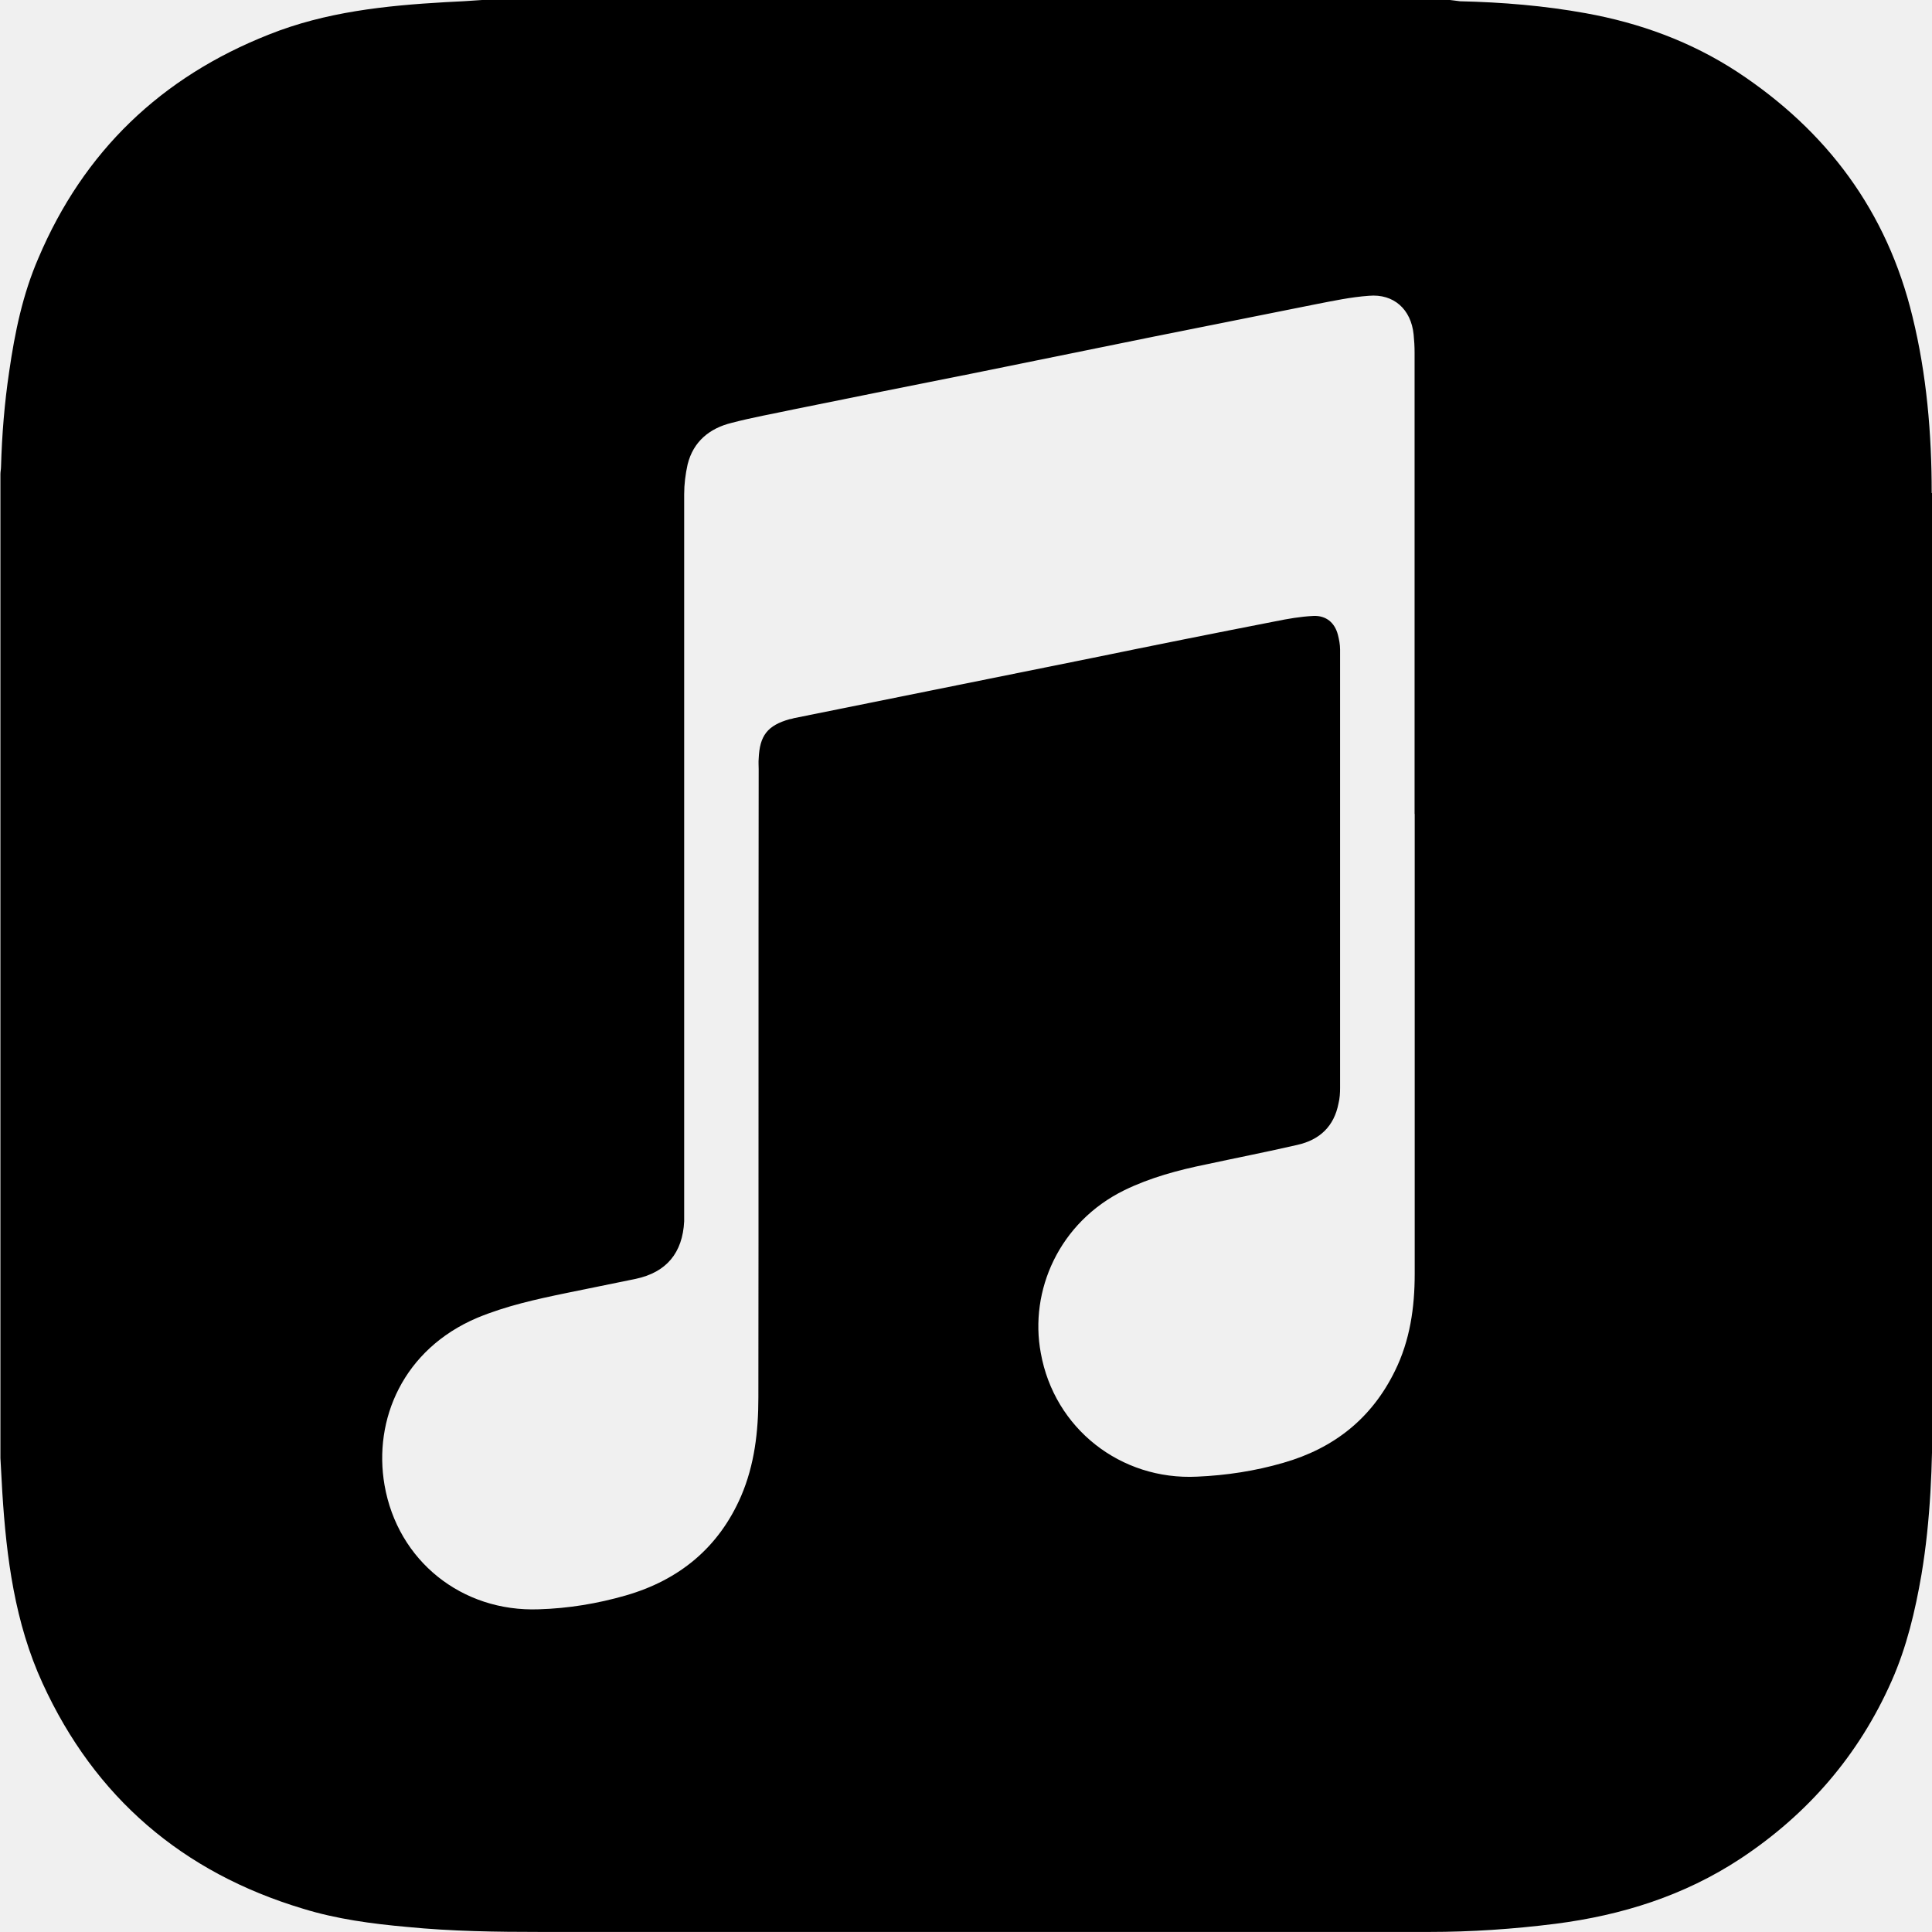
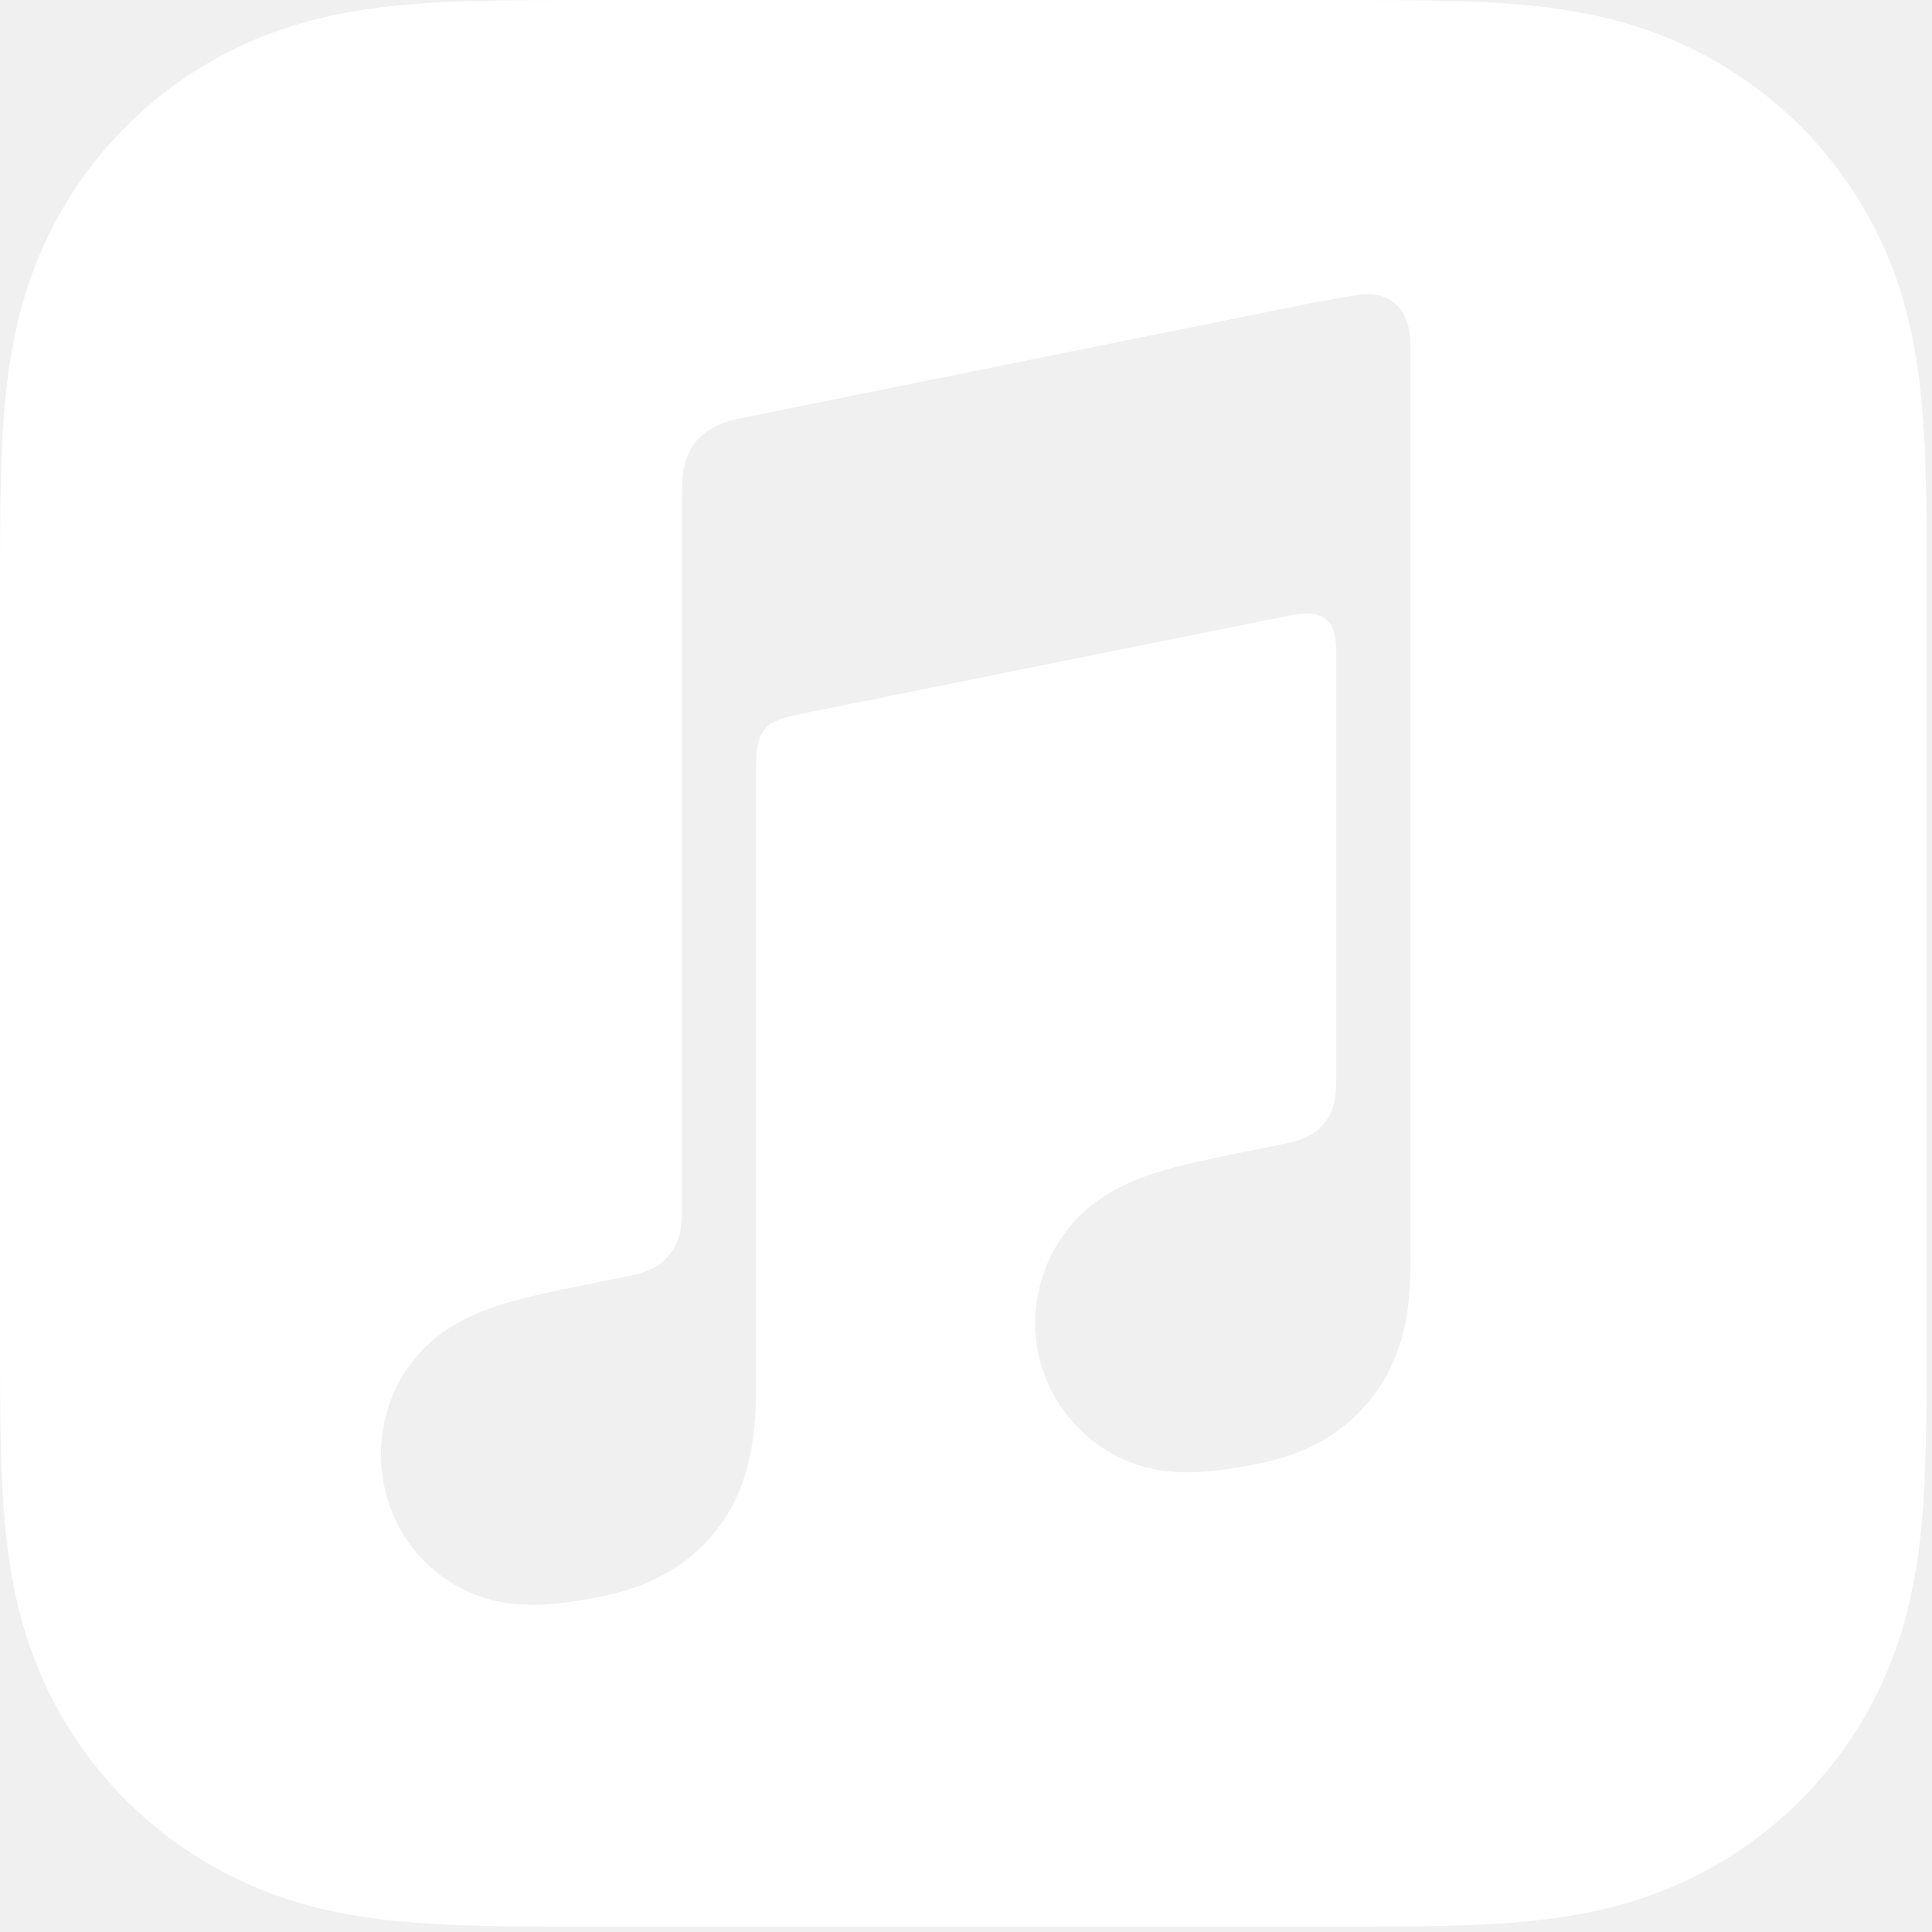
- <svg xmlns="http://www.w3.org/2000/svg" fill="#000000" width="800px" height="800px" viewBox="0 0 32 32">
-   <g id="SVGRepo_bgCarrier" stroke-width="0" />
-   <g id="SVGRepo_tracerCarrier" stroke-linecap="round" stroke-linejoin="round" />
-   <g id="SVGRepo_iconCarrier">
-     <path d="M31.995 8.167c0-0.984-0.083-1.964-0.318-2.922-0.422-1.745-1.417-3.078-2.906-4.057-0.766-0.5-1.609-0.807-2.505-0.969-0.688-0.125-1.385-0.182-2.083-0.198-0.052-0.005-0.109-0.016-0.167-0.021h-16.031c-0.203 0.016-0.406 0.026-0.609 0.036-0.995 0.057-1.984 0.161-2.922 0.536-1.781 0.703-3.068 1.932-3.818 3.703-0.26 0.599-0.391 1.234-0.484 1.88-0.078 0.521-0.12 1.047-0.135 1.573 0 0.042-0.010 0.083-0.010 0.125v16.297c0.010 0.188 0.021 0.375 0.031 0.563 0.068 1.089 0.208 2.167 0.667 3.167 0.865 1.891 2.318 3.135 4.313 3.734 0.557 0.172 1.141 0.25 1.724 0.302 0.74 0.073 1.479 0.083 2.219 0.083h14.708c0.698 0 1.396-0.047 2.094-0.135 1.099-0.141 2.13-0.464 3.063-1.078 1.12-0.74 1.964-1.719 2.505-2.943 0.25-0.563 0.391-1.161 0.495-1.766 0.151-0.901 0.182-1.813 0.182-2.724-0.005-5.063 0-10.125-0.005-15.188zM23.432 13.484v7.615c0 0.557-0.078 1.104-0.328 1.609-0.385 0.786-1.010 1.281-1.849 1.521-0.464 0.135-0.943 0.208-1.427 0.229-1.266 0.063-2.365-0.797-2.589-2.047-0.193-1.031 0.302-2.167 1.385-2.698 0.427-0.208 0.891-0.333 1.354-0.427 0.505-0.109 1.010-0.208 1.51-0.323 0.37-0.083 0.609-0.307 0.682-0.688 0.021-0.083 0.026-0.172 0.026-0.255 0-2.422 0-4.844 0-7.26 0-0.083-0.016-0.167-0.036-0.245-0.052-0.203-0.198-0.323-0.406-0.313-0.214 0.010-0.422 0.047-0.63 0.089-1.016 0.198-2.031 0.401-3.042 0.609l-4.932 0.995c-0.021 0.005-0.047 0.016-0.068 0.016-0.37 0.104-0.5 0.271-0.516 0.656-0.005 0.057 0 0.115 0 0.172-0.005 3.469 0 6.938-0.005 10.406 0 0.563-0.063 1.115-0.286 1.635-0.37 0.854-1.026 1.391-1.911 1.646-0.469 0.135-0.948 0.214-1.438 0.229-1.276 0.047-2.339-0.802-2.557-2.057-0.188-1.083 0.307-2.25 1.536-2.771 0.479-0.198 0.974-0.307 1.479-0.411 0.38-0.078 0.766-0.156 1.146-0.234 0.51-0.109 0.776-0.432 0.802-0.953v-0.198c0-3.948 0-7.896 0-11.844 0-0.167 0.021-0.333 0.057-0.495 0.094-0.38 0.365-0.599 0.729-0.688 0.339-0.089 0.688-0.151 1.031-0.224 0.979-0.198 1.953-0.396 2.932-0.589l3.026-0.615c0.896-0.177 1.786-0.359 2.682-0.536 0.292-0.057 0.589-0.12 0.885-0.141 0.411-0.036 0.698 0.224 0.74 0.641 0.010 0.099 0.016 0.198 0.016 0.297 0 2.547 0 5.094 0 7.641z" />
+ <svg xmlns="http://www.w3.org/2000/svg" version="1.1" id="Artwork" x="0px" y="0px" width="361px" height="361px" viewBox="0 0 361 361" style="enable-background:new 0 0 361 361;" xml:space="preserve">
+   <style type="text/css">
+ 	.st0{fill-rule:evenodd;clip-rule:evenodd;fill:#FFFFFF;}
+ </style>
+   <g id="Layer_5">
+ </g>
+   <g>
+     <g>
+       <path class="st0" d="M359.98,99.71c-0.02-3.62-0.06-7.24-0.16-10.86c-0.21-7.89-0.68-15.84-2.08-23.64    c-1.42-7.92-3.75-15.29-7.41-22.49c-3.6-7.07-8.3-13.53-13.91-19.14c-5.61-5.61-12.08-10.31-19.15-13.91    c-7.19-3.66-14.56-5.98-22.47-7.41c-7.8-1.4-15.76-1.87-23.65-2.08c-3.62-0.1-7.24-0.14-10.86-0.16C255.99,0,251.69,0,247.39,0    H112.61c-4.3,0-8.6,0-12.9,0.02c-3.62,0.02-7.24,0.06-10.86,0.16C80.96,0.4,73,0.86,65.2,2.27c-7.92,1.42-15.28,3.75-22.47,7.41    c-7.07,3.6-13.54,8.3-19.15,13.91c-5.61,5.61-10.31,12.07-13.91,19.14c-3.66,7.2-5.99,14.57-7.41,22.49    c-1.4,7.8-1.87,15.76-2.08,23.64c-0.1,3.62-0.14,7.24-0.16,10.86C0,104.01,0,108.31,0,112.61v134.77c0,4.3,0,8.6,0.02,12.9    c0.02,3.62,0.06,7.24,0.16,10.86c0.21,7.89,0.68,15.84,2.08,23.64c1.42,7.92,3.75,15.29,7.41,22.49    c3.6,7.07,8.3,13.53,13.91,19.14c5.61,5.61,12.08,10.31,19.15,13.91c7.19,3.66,14.56,5.98,22.47,7.41    c7.8,1.4,15.76,1.87,23.65,2.08c3.62,0.1,7.24,0.14,10.86,0.16c4.3,0.03,8.6,0.02,12.9,0.02h134.77c4.3,0,8.6,0,12.9-0.02    c3.62-0.02,7.24-0.06,10.86-0.16c7.89-0.21,15.85-0.68,23.65-2.08c7.92-1.42,15.28-3.74,22.47-7.41    c7.07-3.6,13.54-8.3,19.15-13.91c5.61-5.61,10.31-12.07,13.91-19.14c3.66-7.2,5.99-14.57,7.41-22.49    c1.4-7.8,1.87-15.76,2.08-23.64c0.1-3.62,0.14-7.24,0.16-10.86c0.03-4.3,0.02-8.6,0.02-12.9V112.61    C360,108.31,360,104.01,359.98,99.71z M263.54,234.26c0,4.56-0.04,8.7-1,13.26c-0.93,4.43-2.63,8.6-5.24,12.35    c-2.61,3.74-5.95,6.81-9.85,9.11c-3.95,2.33-8.08,3.66-12.5,4.55c-8.3,1.67-13.97,2.05-19.31,0.98c-5.14-1.03-9.5-3.4-12.99-6.6    c-5.17-4.74-8.39-11.14-9.09-17.82c-0.82-7.84,1.79-16.21,7.67-22.38c2.97-3.11,6.7-5.57,11.68-7.51    c5.21-2.02,10.96-3.23,19.8-5.01c2.33-0.47,4.66-0.94,6.99-1.41c3.06-0.62,5.69-1.4,7.81-3.99c2.13-2.61,2.17-5.78,2.17-8.92    l0-79.29c0-6.07-2.72-7.72-8.52-6.61c-4.14,0.81-93.09,18.75-93.09,18.75c-5.02,1.21-6.78,2.85-6.78,9.08l0,116.15    c0,4.56-0.24,8.7-1.19,13.26c-0.93,4.43-2.63,8.6-5.24,12.35c-2.61,3.74-5.95,6.81-9.85,9.11c-3.95,2.33-8.08,3.72-12.5,4.61    c-8.3,1.67-13.97,2.05-19.31,0.98c-5.14-1.03-9.5-3.47-12.99-6.66c-5.17-4.74-8.17-11.14-8.88-17.82    c-0.82-7.84,1.57-16.21,7.46-22.38c2.97-3.11,6.7-5.57,11.68-7.51c5.21-2.02,10.96-3.23,19.8-5.01c2.33-0.47,4.66-0.94,6.99-1.41    c3.06-0.62,5.69-1.4,7.81-3.99c2.12-2.59,2.37-5.64,2.37-8.76c0-24.6,0-133.92,0-133.92c0-1.8,0.15-3.02,0.24-3.62    c0.43-2.82,1.56-5.24,3.6-6.95c1.7-1.42,3.88-2.41,6.67-3l0.04-0.01l107-21.59c0.93-0.19,8.66-1.56,9.53-1.64    c5.78-0.5,9.03,3.3,9.03,9.46V234.26z" />
+     </g>
  </g>
+   <g>
+ </g>
+   <g>
+ </g>
+   <g>
+ </g>
+   <g>
+ </g>
+   <g>
+ </g>
+   <g>
+ </g>
</svg>
